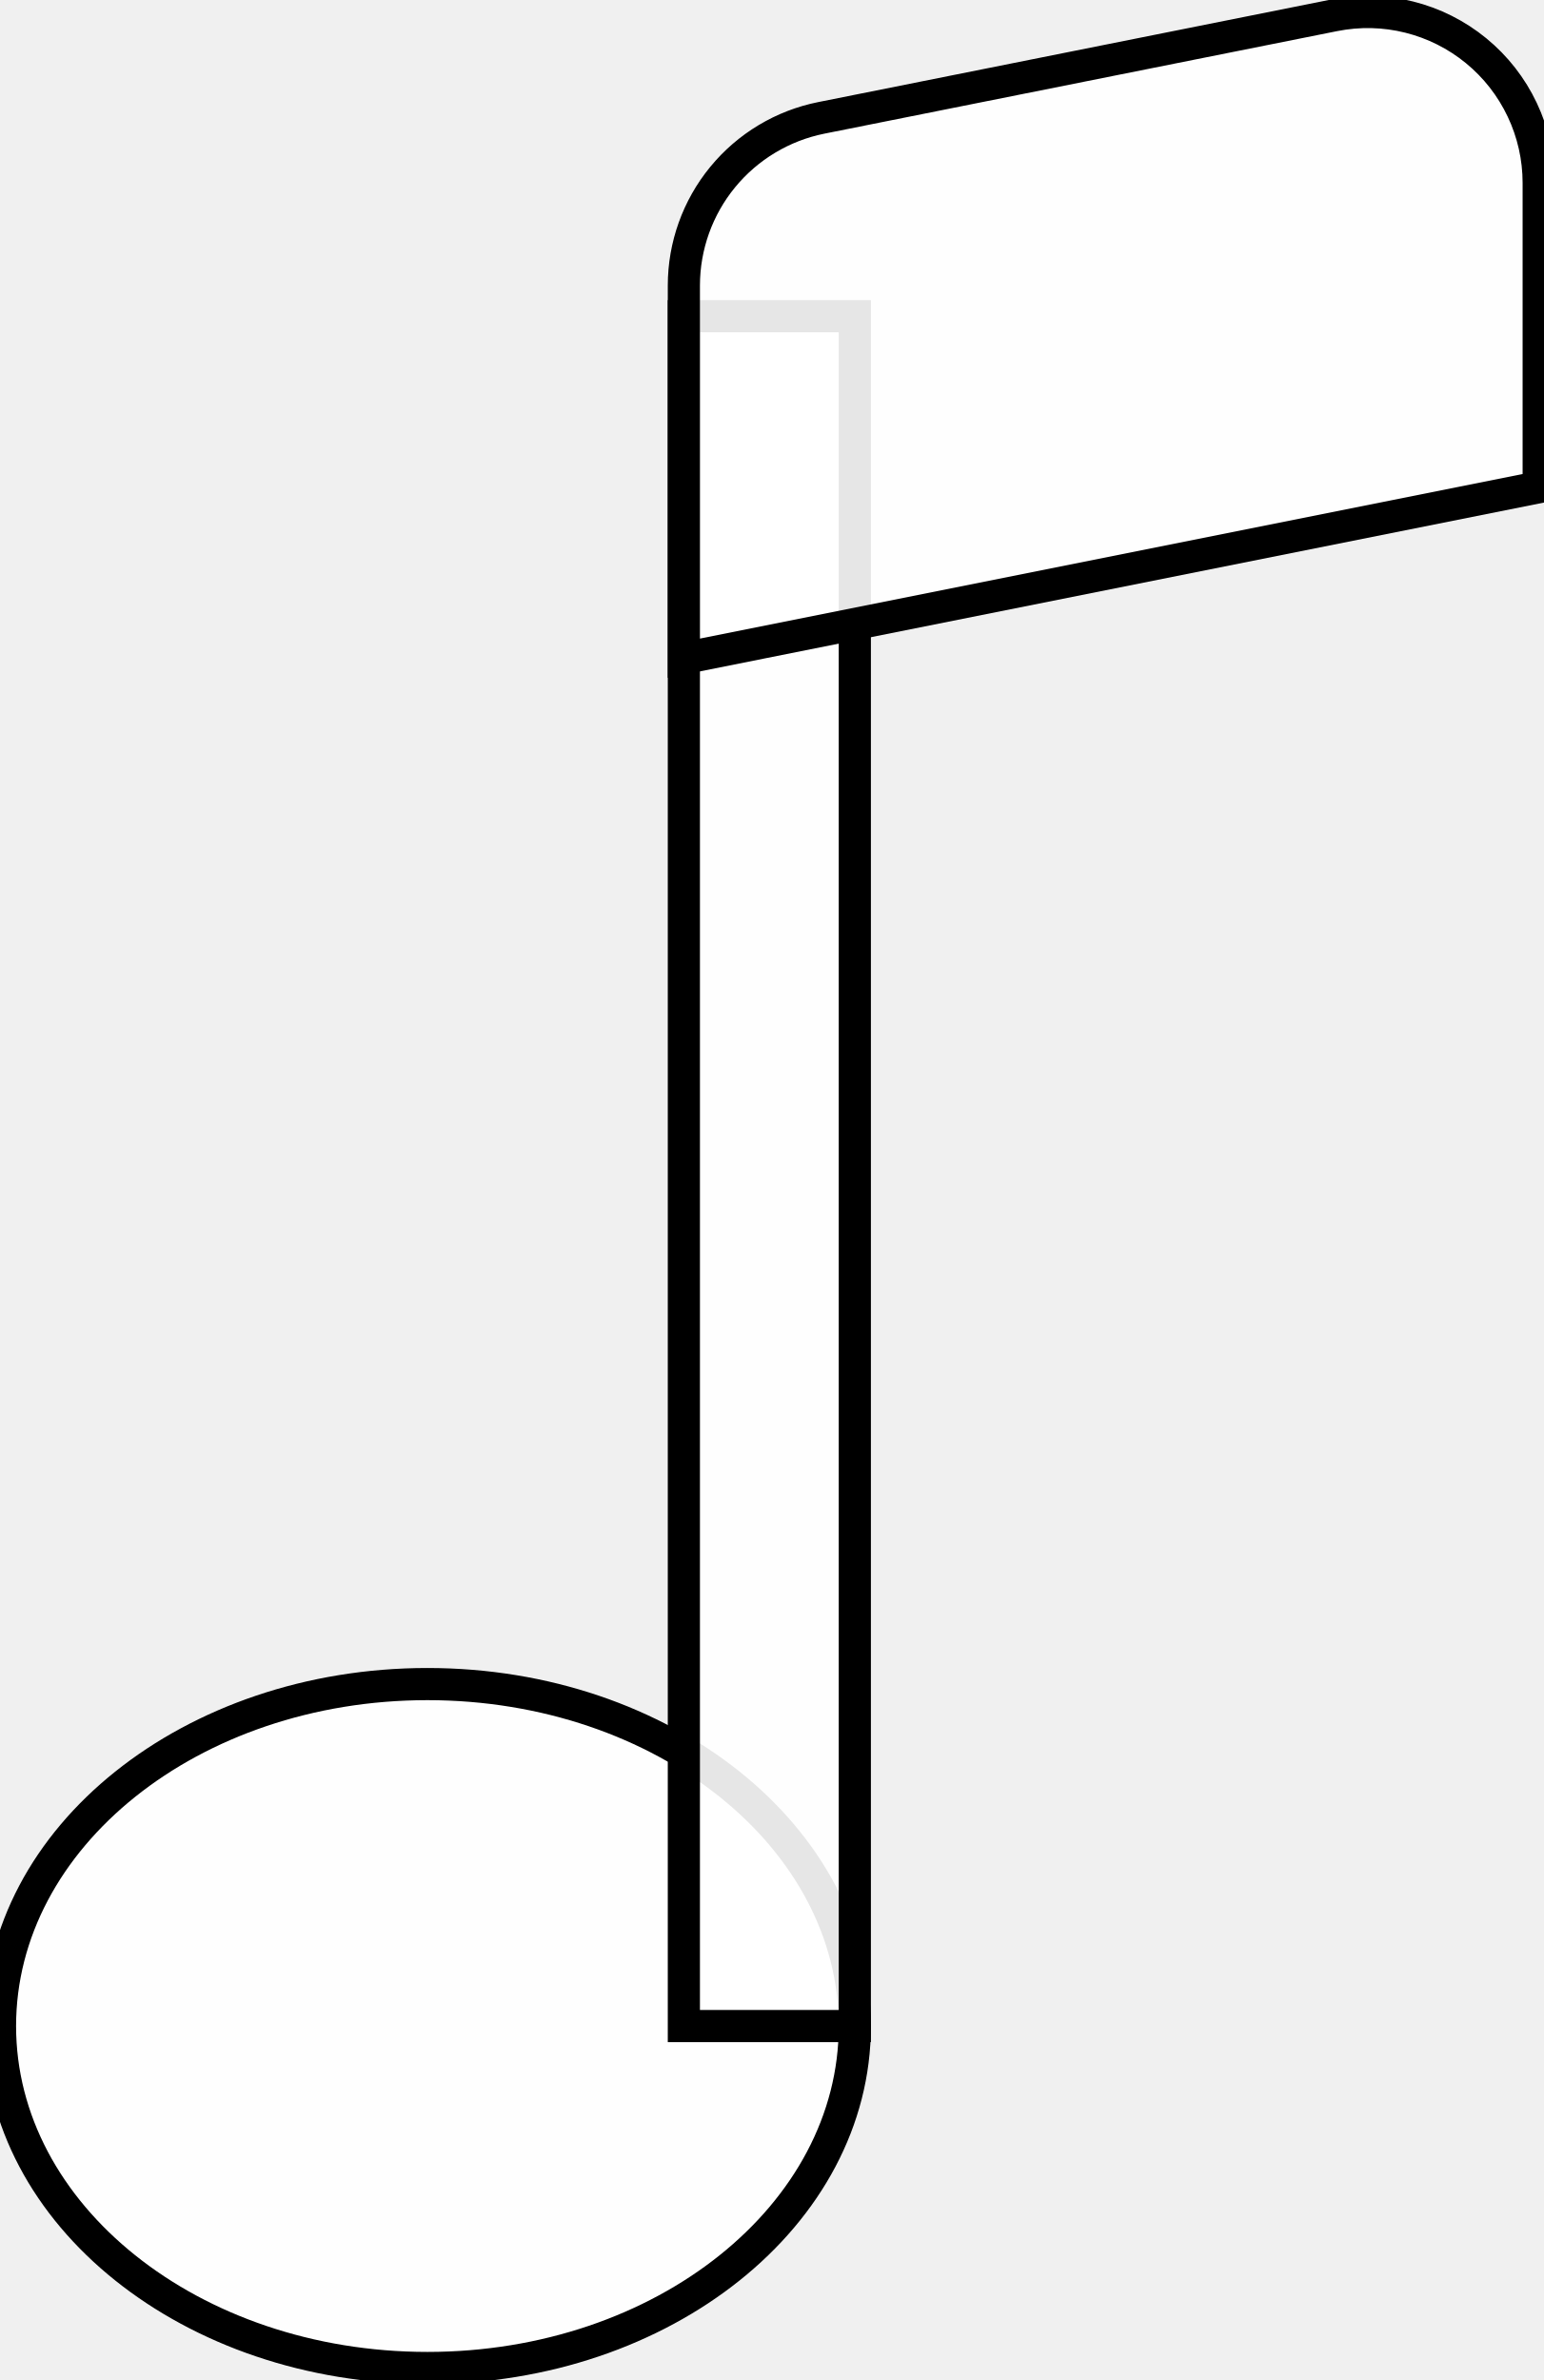
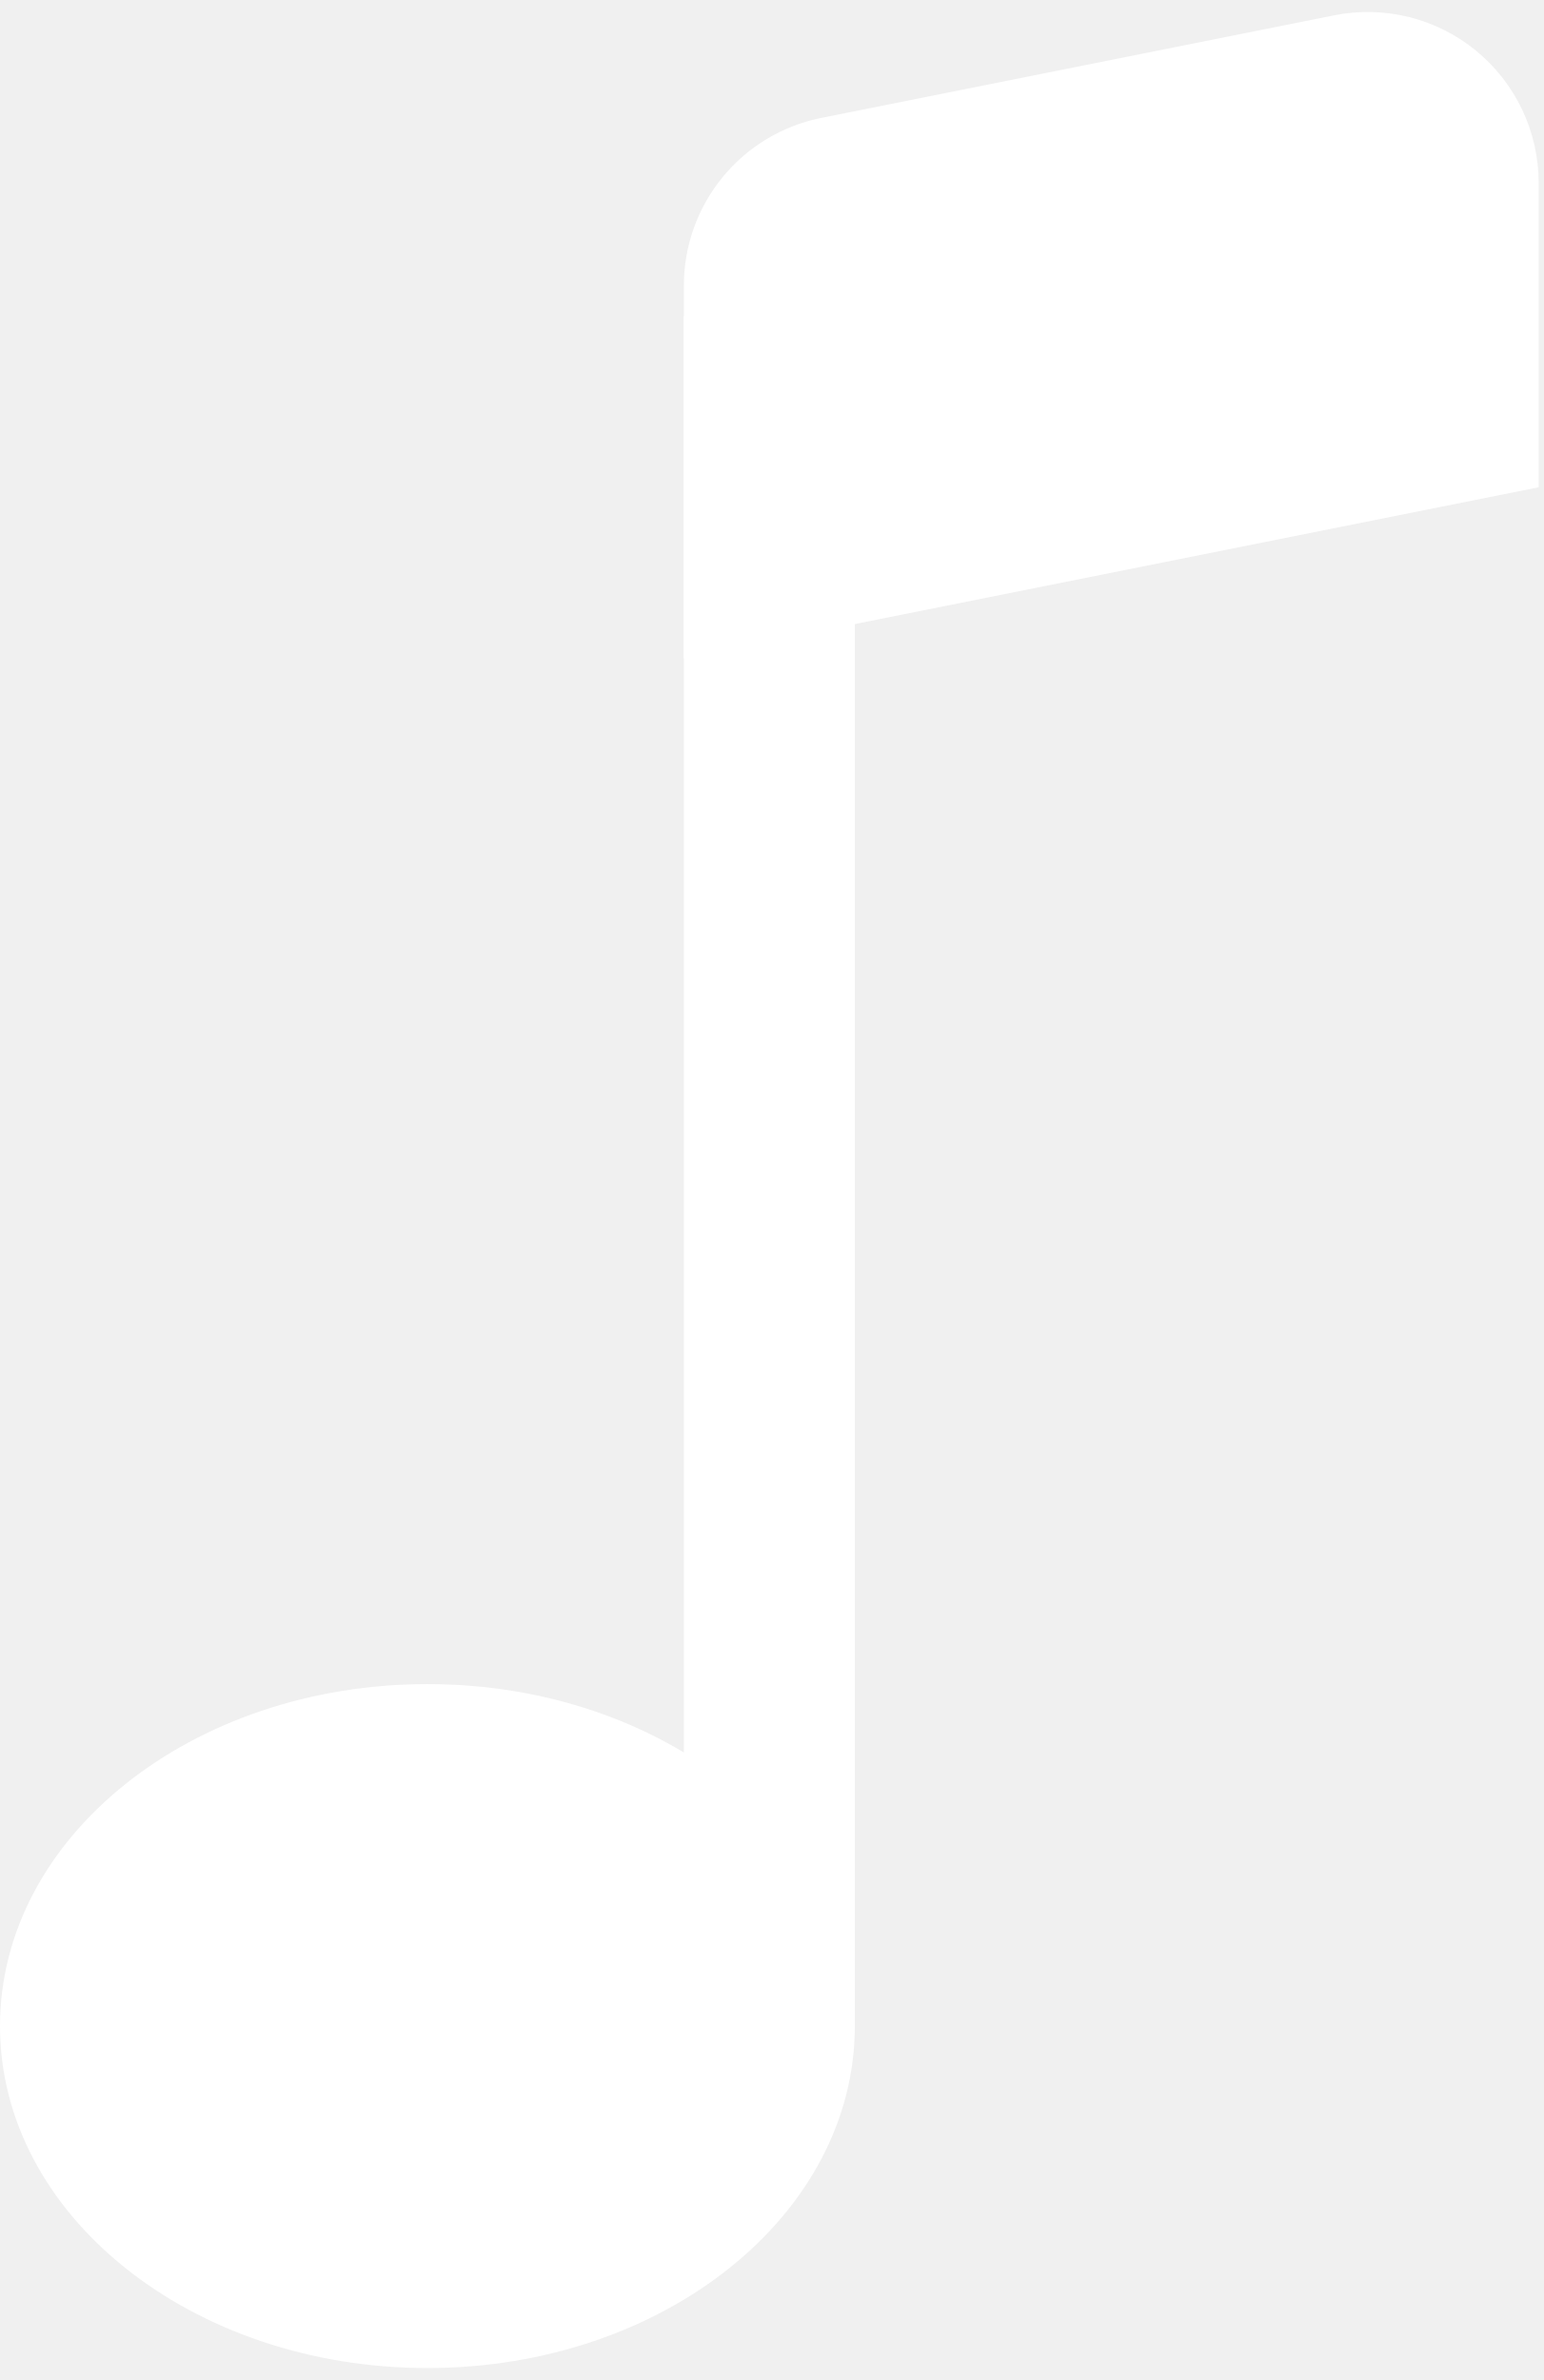
<svg xmlns="http://www.w3.org/2000/svg" width="48" height="74" viewBox="0 0 48 74" fill="none">
  <g id="Group 44">
    <g id="Vector">
-       <path d="M26.581 62.995C26.581 68.869 20.627 73.627 13.291 73.627C5.954 73.627 0 68.869 0 62.995C0 57.12 5.954 52.362 13.291 52.362C20.627 52.362 26.581 57.12 26.581 62.995Z" fill="white" fill-opacity="0.9" />
-       <path d="M26.581 62.995C26.581 68.869 20.627 73.627 13.291 73.627C5.954 73.627 0 68.869 0 62.995C0 57.12 5.954 52.362 13.291 52.362C20.627 52.362 26.581 57.12 26.581 62.995Z" stroke="black" />
+       <path d="M26.581 62.996C26.581 68.87 20.627 73.628 13.291 73.628C5.954 73.628 0 68.87 0 62.996C0 57.121 5.954 52.363 13.291 52.363C20.627 52.363 26.581 57.121 26.581 62.996Z" fill="white" fill-opacity="1" />
+       <path d="M26.581 62.996C26.581 68.87 20.627 73.628 13.291 73.628C5.954 73.628 0 68.87 0 62.996C0 57.121 5.954 52.363 13.291 52.363C20.627 52.363 26.581 57.121 26.581 62.996Z" stroke="" />
    </g>
    <g id="Vector_2">
-       <path d="M26.581 9.832V62.995H21.265V9.832H26.581Z" fill="white" fill-opacity="0.9" />
-       <path d="M26.581 9.832V62.995H21.265V9.832H26.581Z" stroke="black" />
+       <path d="M26.581 9.833V62.995H21.265V9.833H26.581Z" fill="white" fill-opacity="1" />
+       <path d="M26.581 9.833V62.995H21.265V9.833H26.581Z" stroke="" />
    </g>
    <g id="Vector_3">
-       <path d="M21.265 8.875C21.266 7.647 21.692 6.456 22.471 5.507C23.25 4.557 24.335 3.906 25.539 3.665L41.488 0.476C42.259 0.322 43.055 0.34 43.817 0.531C44.58 0.721 45.291 1.078 45.9 1.577C46.508 2.075 46.998 2.702 47.334 3.413C47.671 4.123 47.846 4.899 47.846 5.686V15.149L21.265 20.465V8.875Z" fill="white" fill-opacity="0.9" />
-       <path d="M21.265 8.875C21.266 7.647 21.692 6.456 22.471 5.507C23.25 4.557 24.335 3.906 25.539 3.665L41.488 0.476C42.259 0.322 43.055 0.34 43.817 0.531C44.58 0.721 45.291 1.078 45.9 1.577C46.508 2.075 46.998 2.702 47.334 3.413C47.671 4.123 47.846 4.899 47.846 5.686V15.149L21.265 20.465V8.875Z" stroke="black" />
+       <path d="M21.265 8.876C21.265 7.647 21.692 6.457 22.471 5.507C23.25 4.557 24.334 3.907 25.539 3.666L41.488 0.476C42.259 0.322 43.054 0.341 43.817 0.531C44.58 0.722 45.291 1.079 45.899 1.577C46.507 2.076 46.997 2.703 47.334 3.413C47.671 4.124 47.845 4.9 47.846 5.686V15.149L21.265 20.465V8.876Z" fill="white" fill-opacity="1" />
+       <path d="M21.265 8.876C21.265 7.647 21.692 6.457 22.471 5.507C23.25 4.557 24.334 3.907 25.539 3.666L41.488 0.476C42.259 0.322 43.054 0.341 43.817 0.531C44.58 0.722 45.291 1.079 45.899 1.577C46.507 2.076 46.997 2.703 47.334 3.413C47.671 4.124 47.845 4.9 47.846 5.686V15.149L21.265 20.465V8.876Z" stroke="" />
    </g>
  </g>
</svg>
